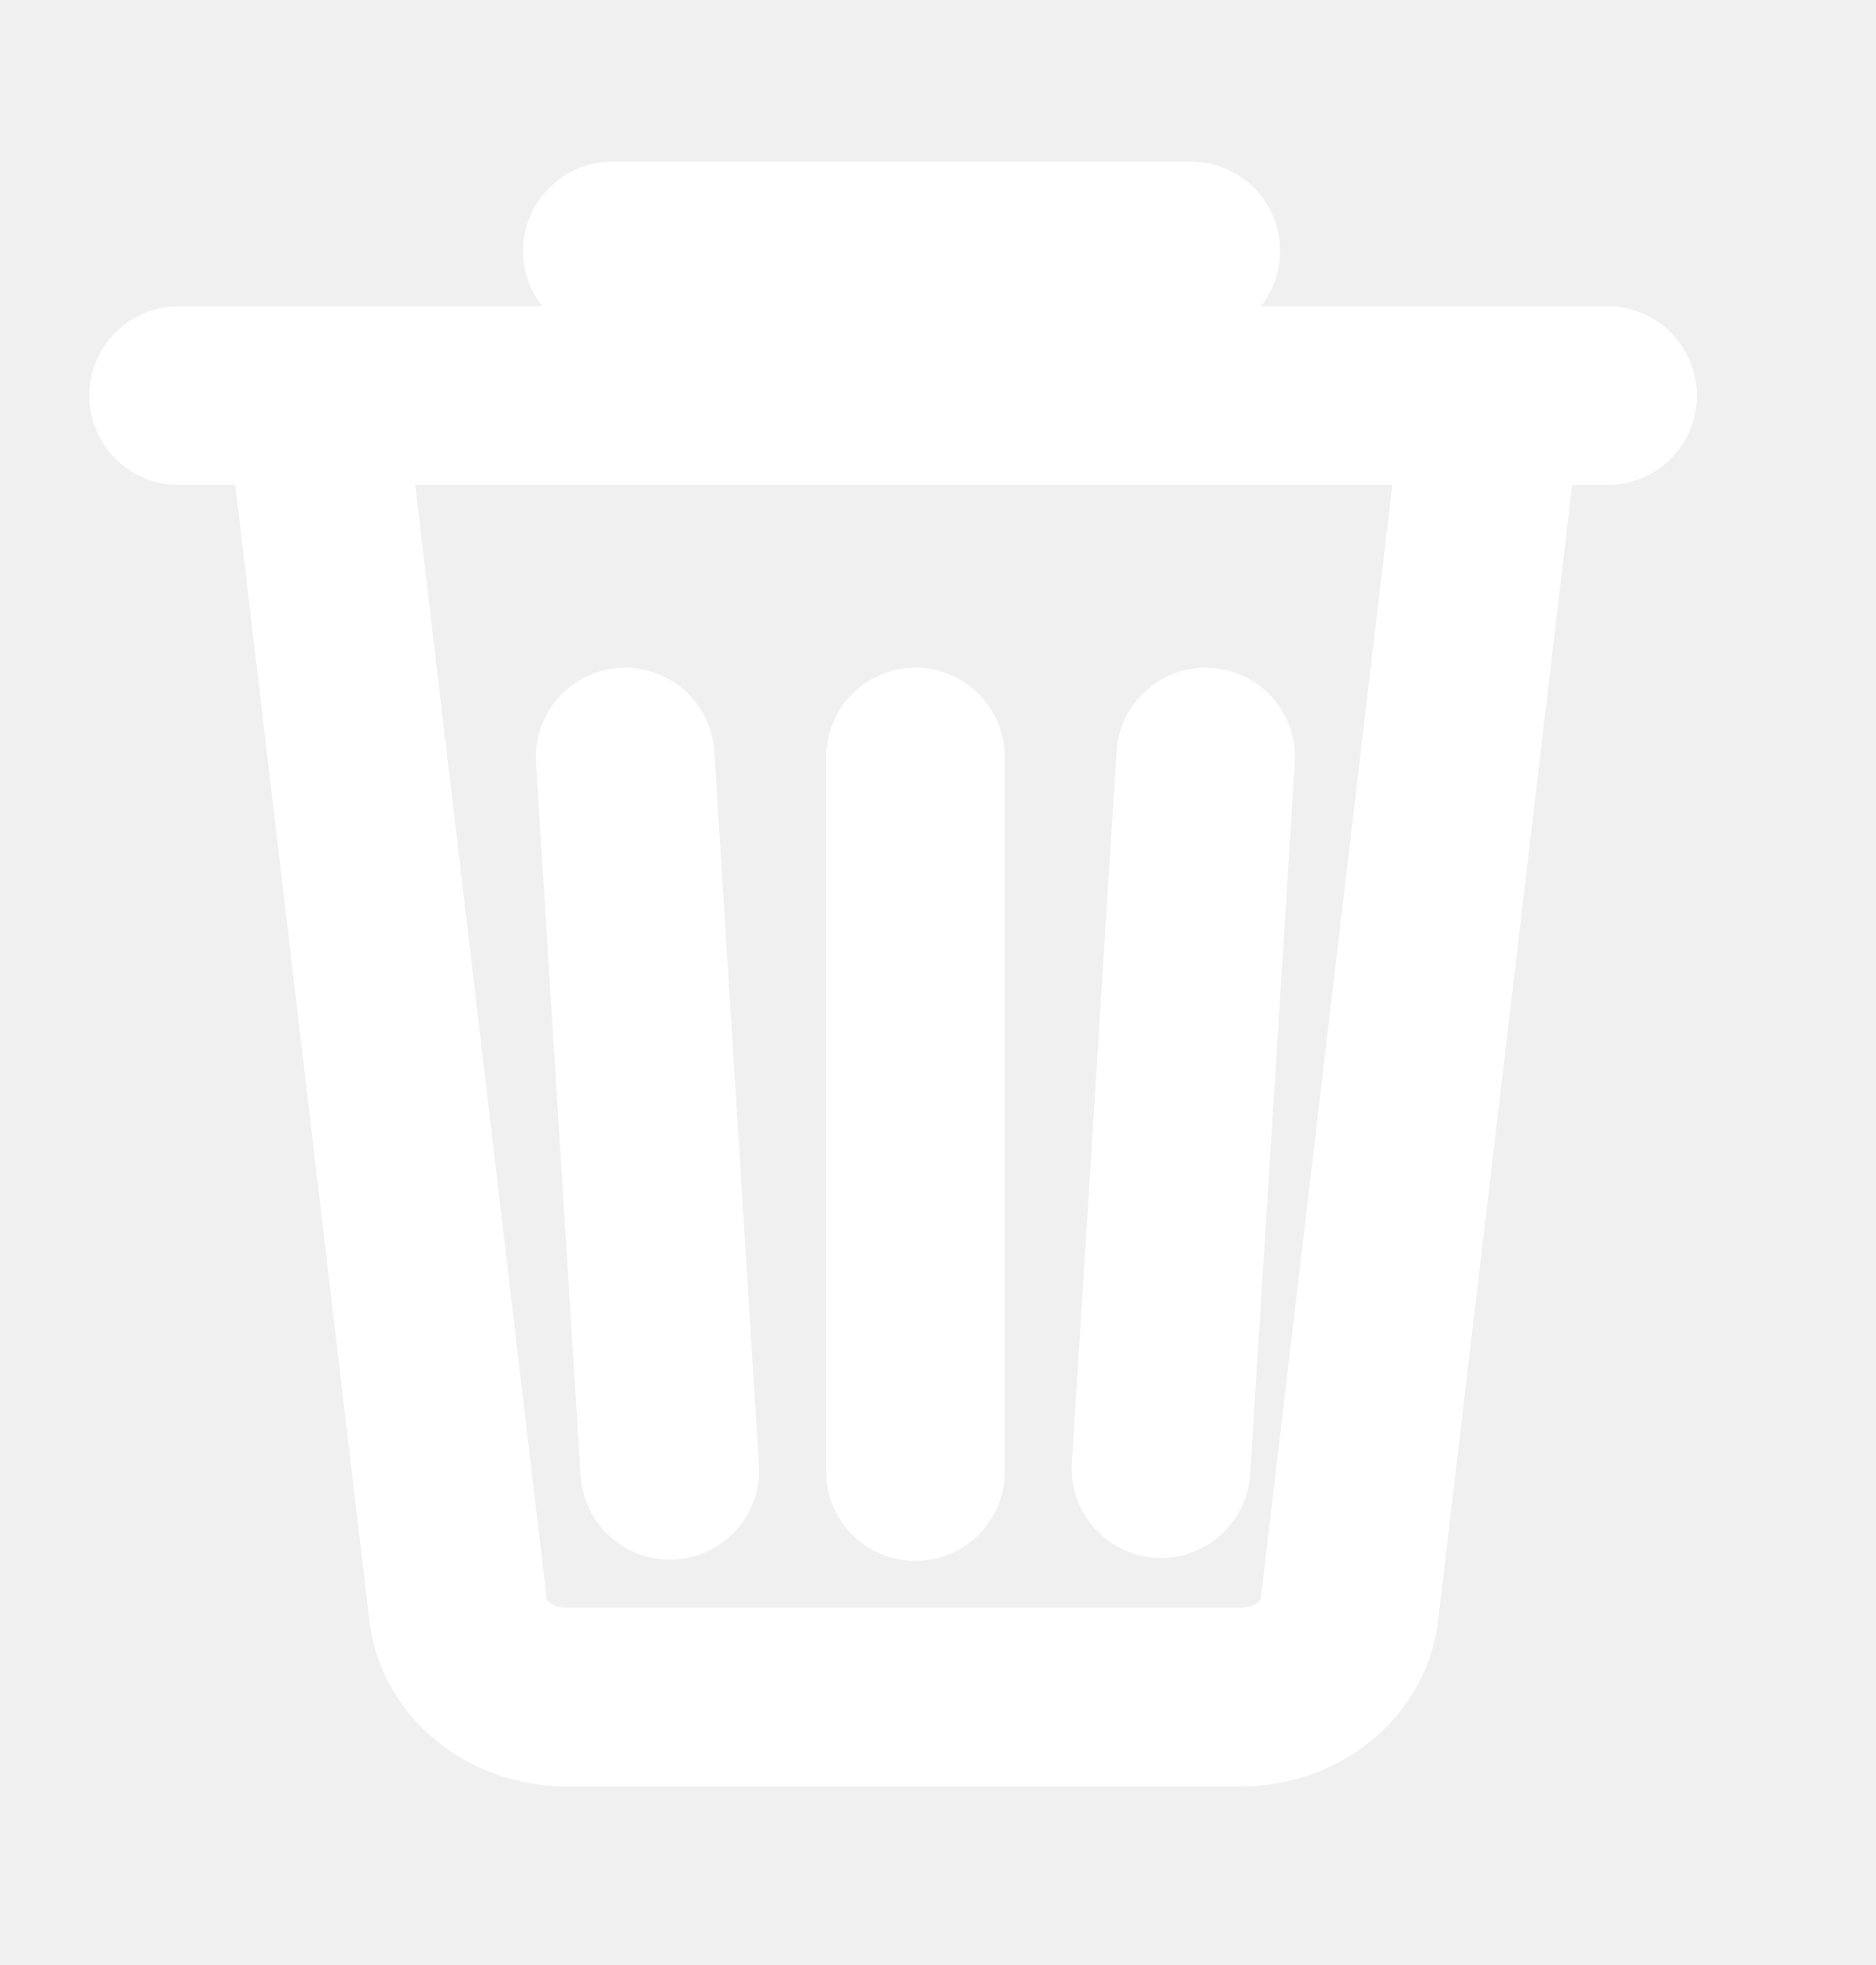
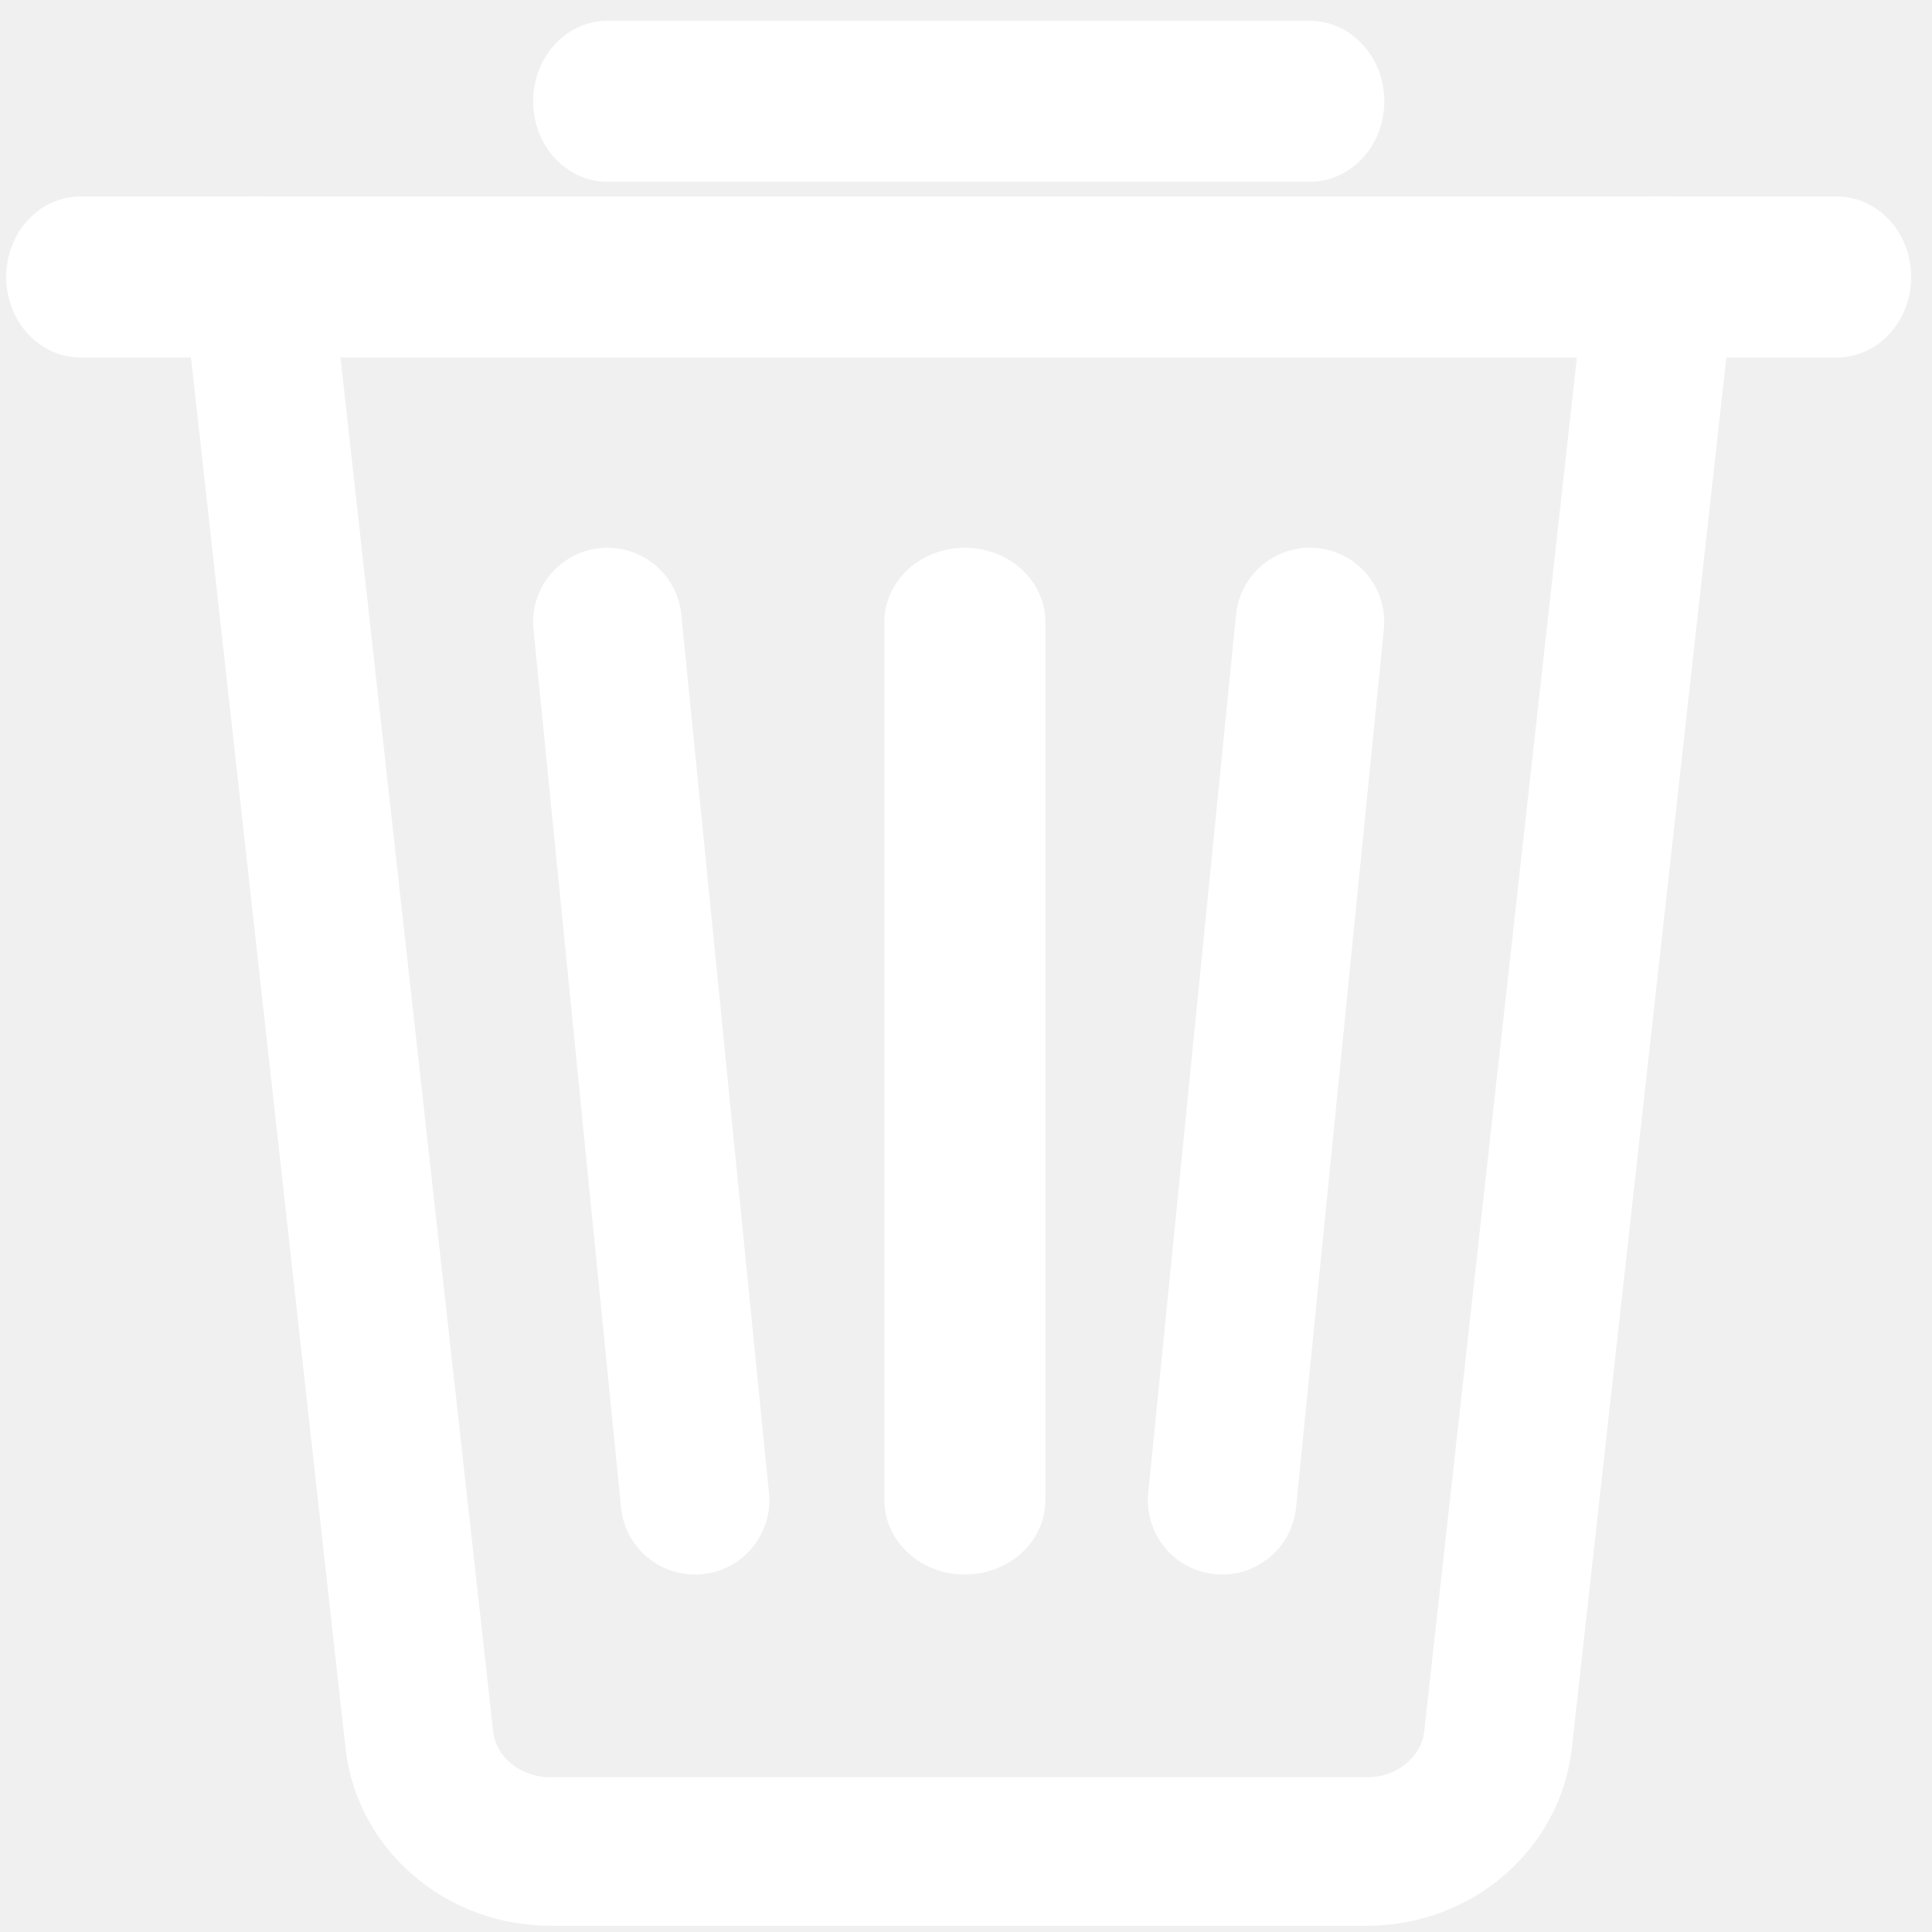
- <svg xmlns="http://www.w3.org/2000/svg" width="21px" height="22px" viewBox="0 0 21 22" version="1.1">
-   <defs />
-   <g id="icon/cloud/trash" stroke="none" stroke-width="1" fill="none" fill-rule="evenodd" stroke-linecap="round">
-     <g id="Group" transform="translate(2, 2)" stroke="#FFFFFF" stroke-width="2">
-       <path d="M11.5,6.476 L11,14.442" id="Shape" stroke-linejoin="round" />
-       <path d="M8.25,6.476 L8.25,14.476" id="Line-2" />
-       <path d="M5,6.476 L5.5,14.461" id="Shape-Copy" stroke-linejoin="round" />
-       <path d="M14.619,3.238 L13.109,16.027 C13.044,16.58 12.521,17 11.897,17 L4.341,17 C3.718,17 3.194,16.58 3.129,16.027 L1.619,3.238" id="Shape" stroke-linejoin="round" />
-       <path d="M0,2.429 L16,2.429" id="Shape" stroke-linejoin="round" />
-       <path d="M4.857,0.81 L11.333,0.81" id="Line" />
+ <svg xmlns="http://www.w3.org/2000/svg" width="16px" height="16px" viewBox="0 0 16 16" version="1.1">
+   <g id="Symbols" stroke="none" stroke-width="1" fill="none" fill-rule="evenodd">
+     <g id="File/Delete-active" transform="translate(-6, -6)" fill="#FFFFFF" fill-rule="nonzero">
+       <g id="Group-3-Copy">
+         <g id="Group">
+           <g id="Group-4" transform="translate(5.333333, 5.333333)">
+             <path d="M10.903,5.757 C10.937,5.419 11.238,5.172 11.576,5.206 C11.915,5.24 12.161,5.541 12.127,5.879 L11.4,13.152 C11.366,13.49 11.065,13.737 10.727,13.703 C10.388,13.669 10.142,13.368 10.176,13.03 L10.903,5.757 Z" id="Shape" />
+             <path d="M7.991,5.818 C7.991,5.478 8.289,5.203 8.657,5.203 C9.026,5.203 9.324,5.478 9.324,5.818 L9.324,13.091 C9.324,13.431 9.026,13.706 8.657,13.706 C8.289,13.706 7.991,13.431 7.991,13.091 L7.991,5.818 Z" id="Line-2" />
+             <path d="M5.085,5.879 C5.051,5.541 5.298,5.24 5.636,5.206 C5.974,5.172 6.276,5.419 6.309,5.757 L7.035,13.03 C7.069,13.368 6.822,13.67 6.484,13.703 C6.145,13.737 5.844,13.49 5.81,13.152 L5.085,5.879 Z" id="Shape-Copy" />
+             <path d="M13.813,2.841 C13.85,2.503 14.154,2.26 14.492,2.297 C14.83,2.335 15.073,2.639 15.036,2.977 L13.684,15.143 C13.59,15.987 12.853,16.615 11.988,16.615 L5.225,16.615 C4.359,16.615 3.622,15.987 3.528,15.143 L2.176,2.977 C2.139,2.639 2.382,2.335 2.72,2.297 C3.058,2.26 3.362,2.503 3.399,2.841 L4.751,15.007 C4.774,15.215 4.974,15.385 5.225,15.385 L11.988,15.385 C12.238,15.385 12.438,15.215 12.461,15.007 L13.813,2.841 Z" id="Shape" />
+             <path d="M1.333,3.627 C0.993,3.627 0.718,3.329 0.718,2.96 C0.718,2.592 0.993,2.294 1.333,2.294 L15.879,2.294 C16.219,2.294 16.494,2.592 16.494,2.96 C16.494,3.329 16.219,3.627 15.879,3.627 L1.333,3.627 Z" id="Shape" />
+             <path d="M5.697,2.172 C5.357,2.172 5.082,1.874 5.082,1.506 C5.082,1.138 5.357,0.839 5.697,0.839 L11.515,0.839 C11.855,0.839 12.131,1.138 12.131,1.506 C12.131,1.874 11.855,2.172 11.515,2.172 L5.697,2.172 Z" id="Line" />
+           </g>
+         </g>
+       </g>
    </g>
  </g>
</svg>
